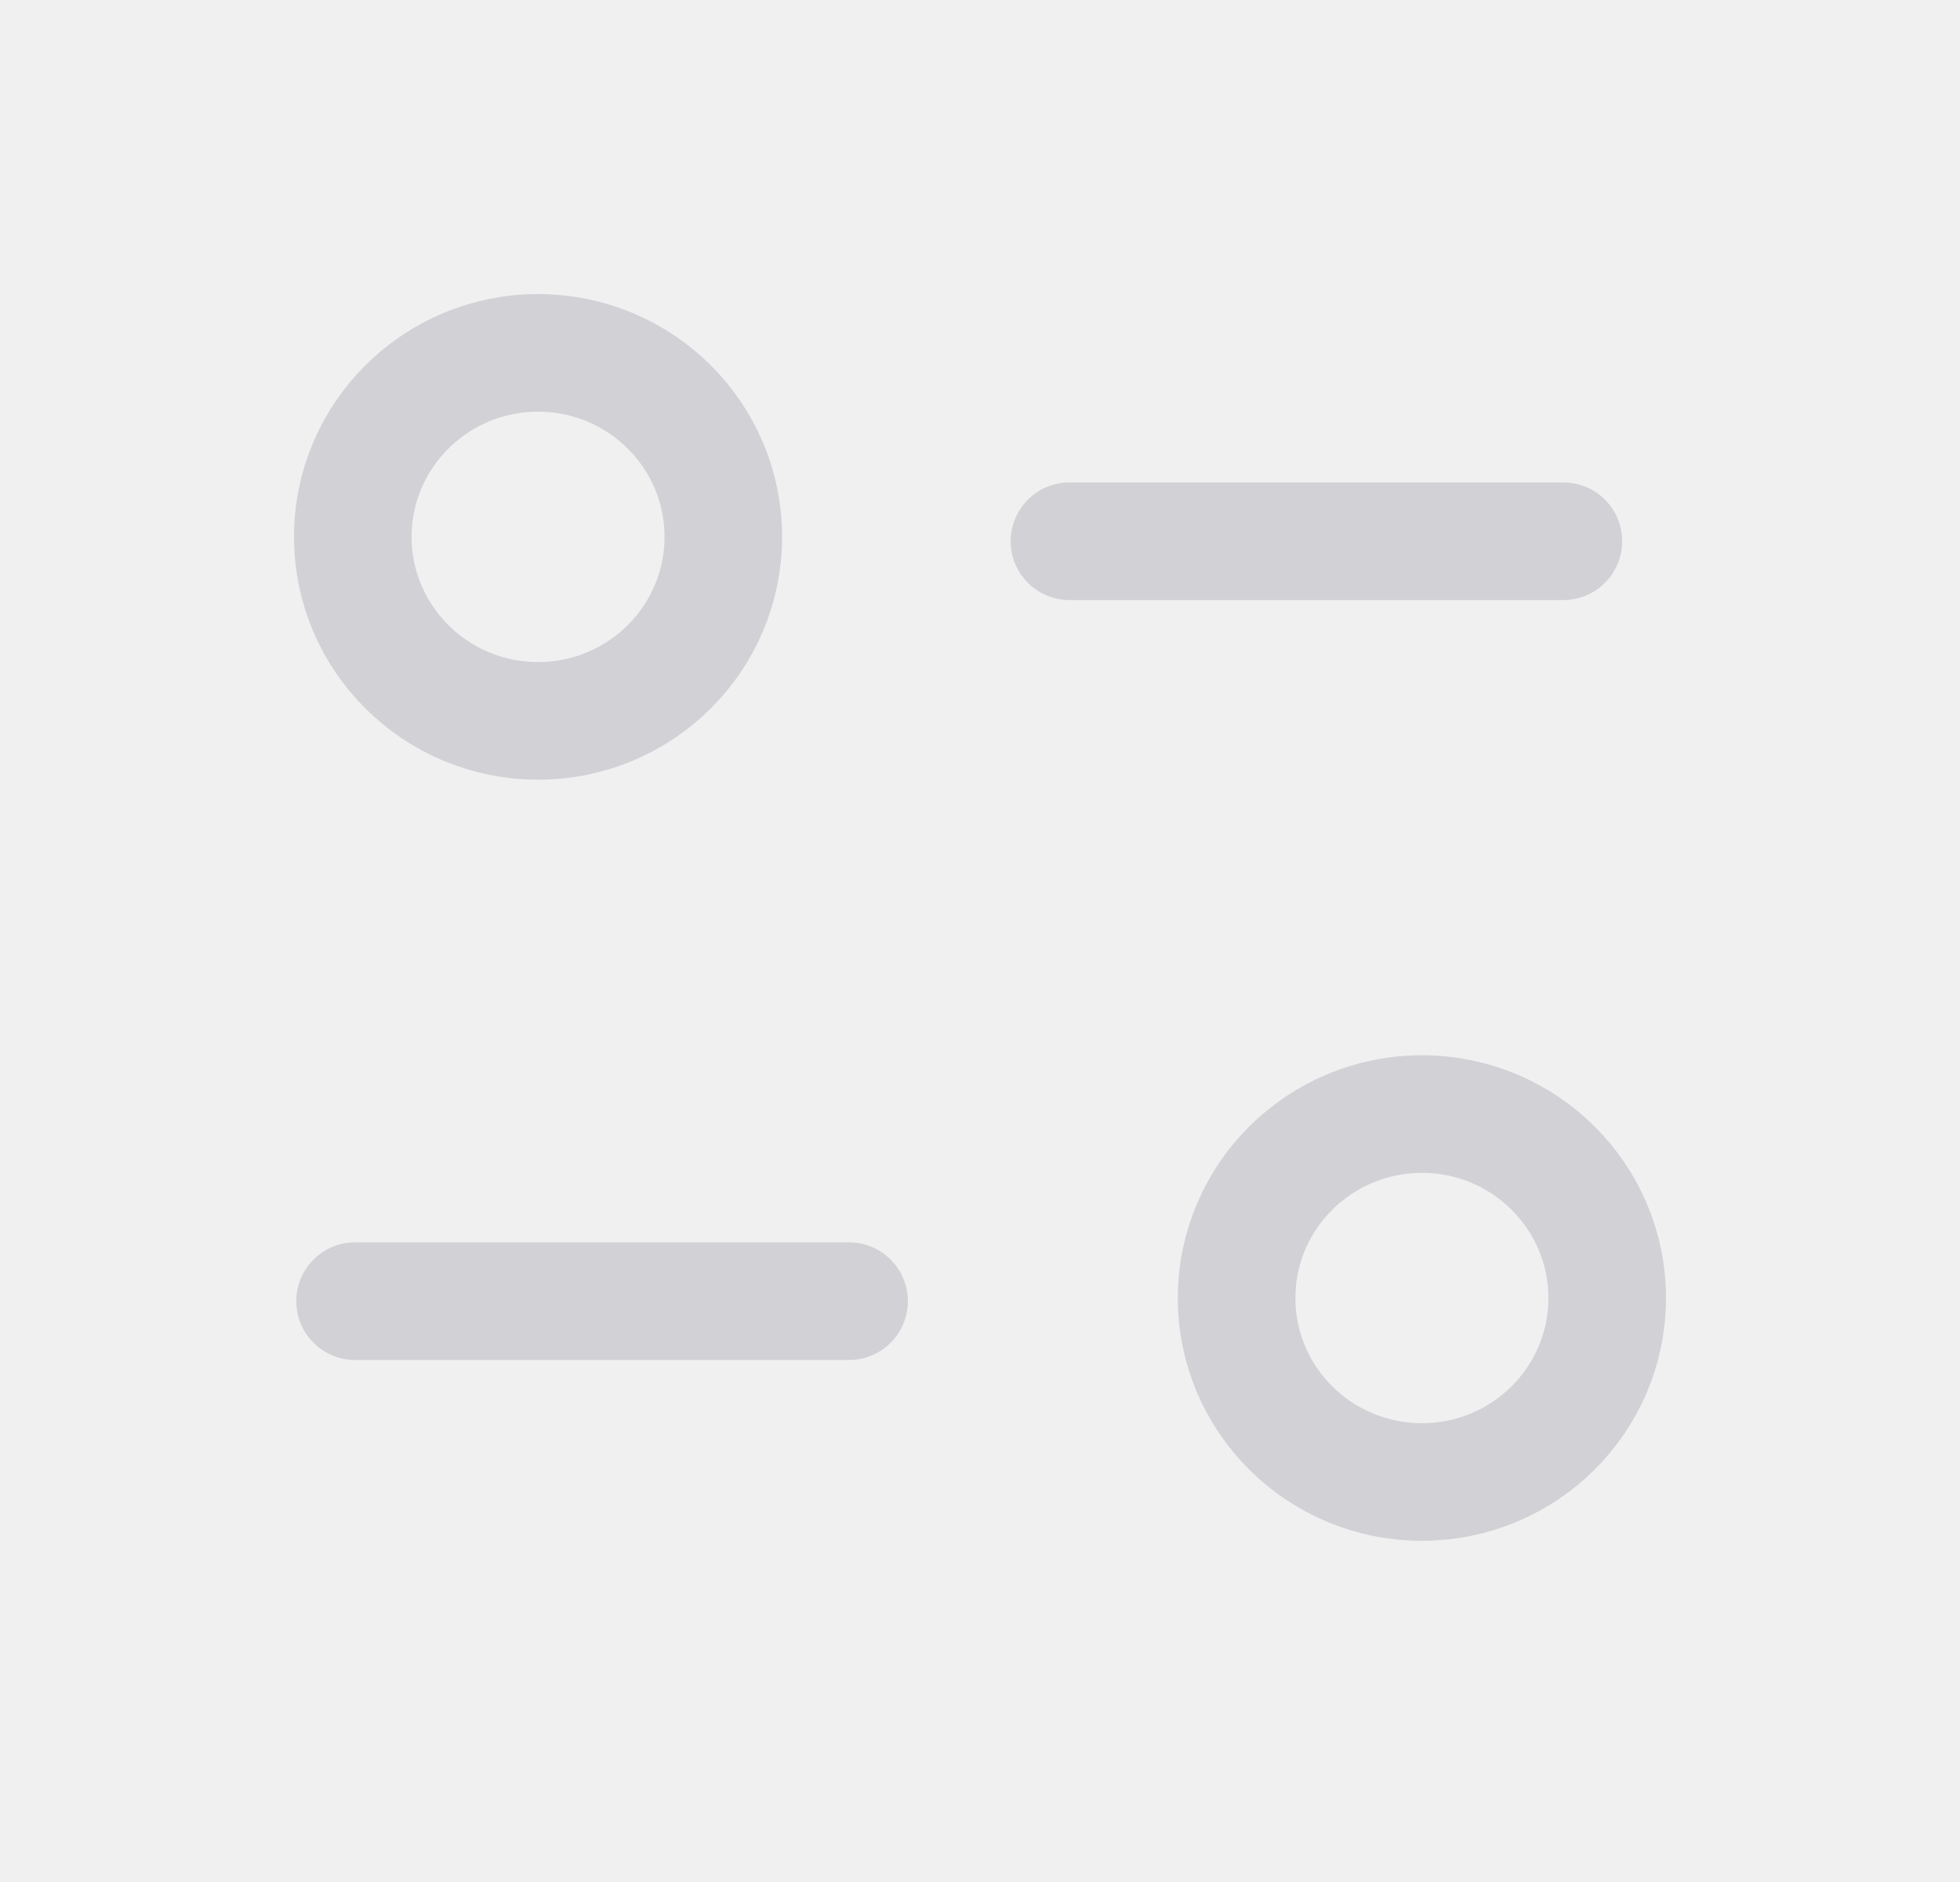
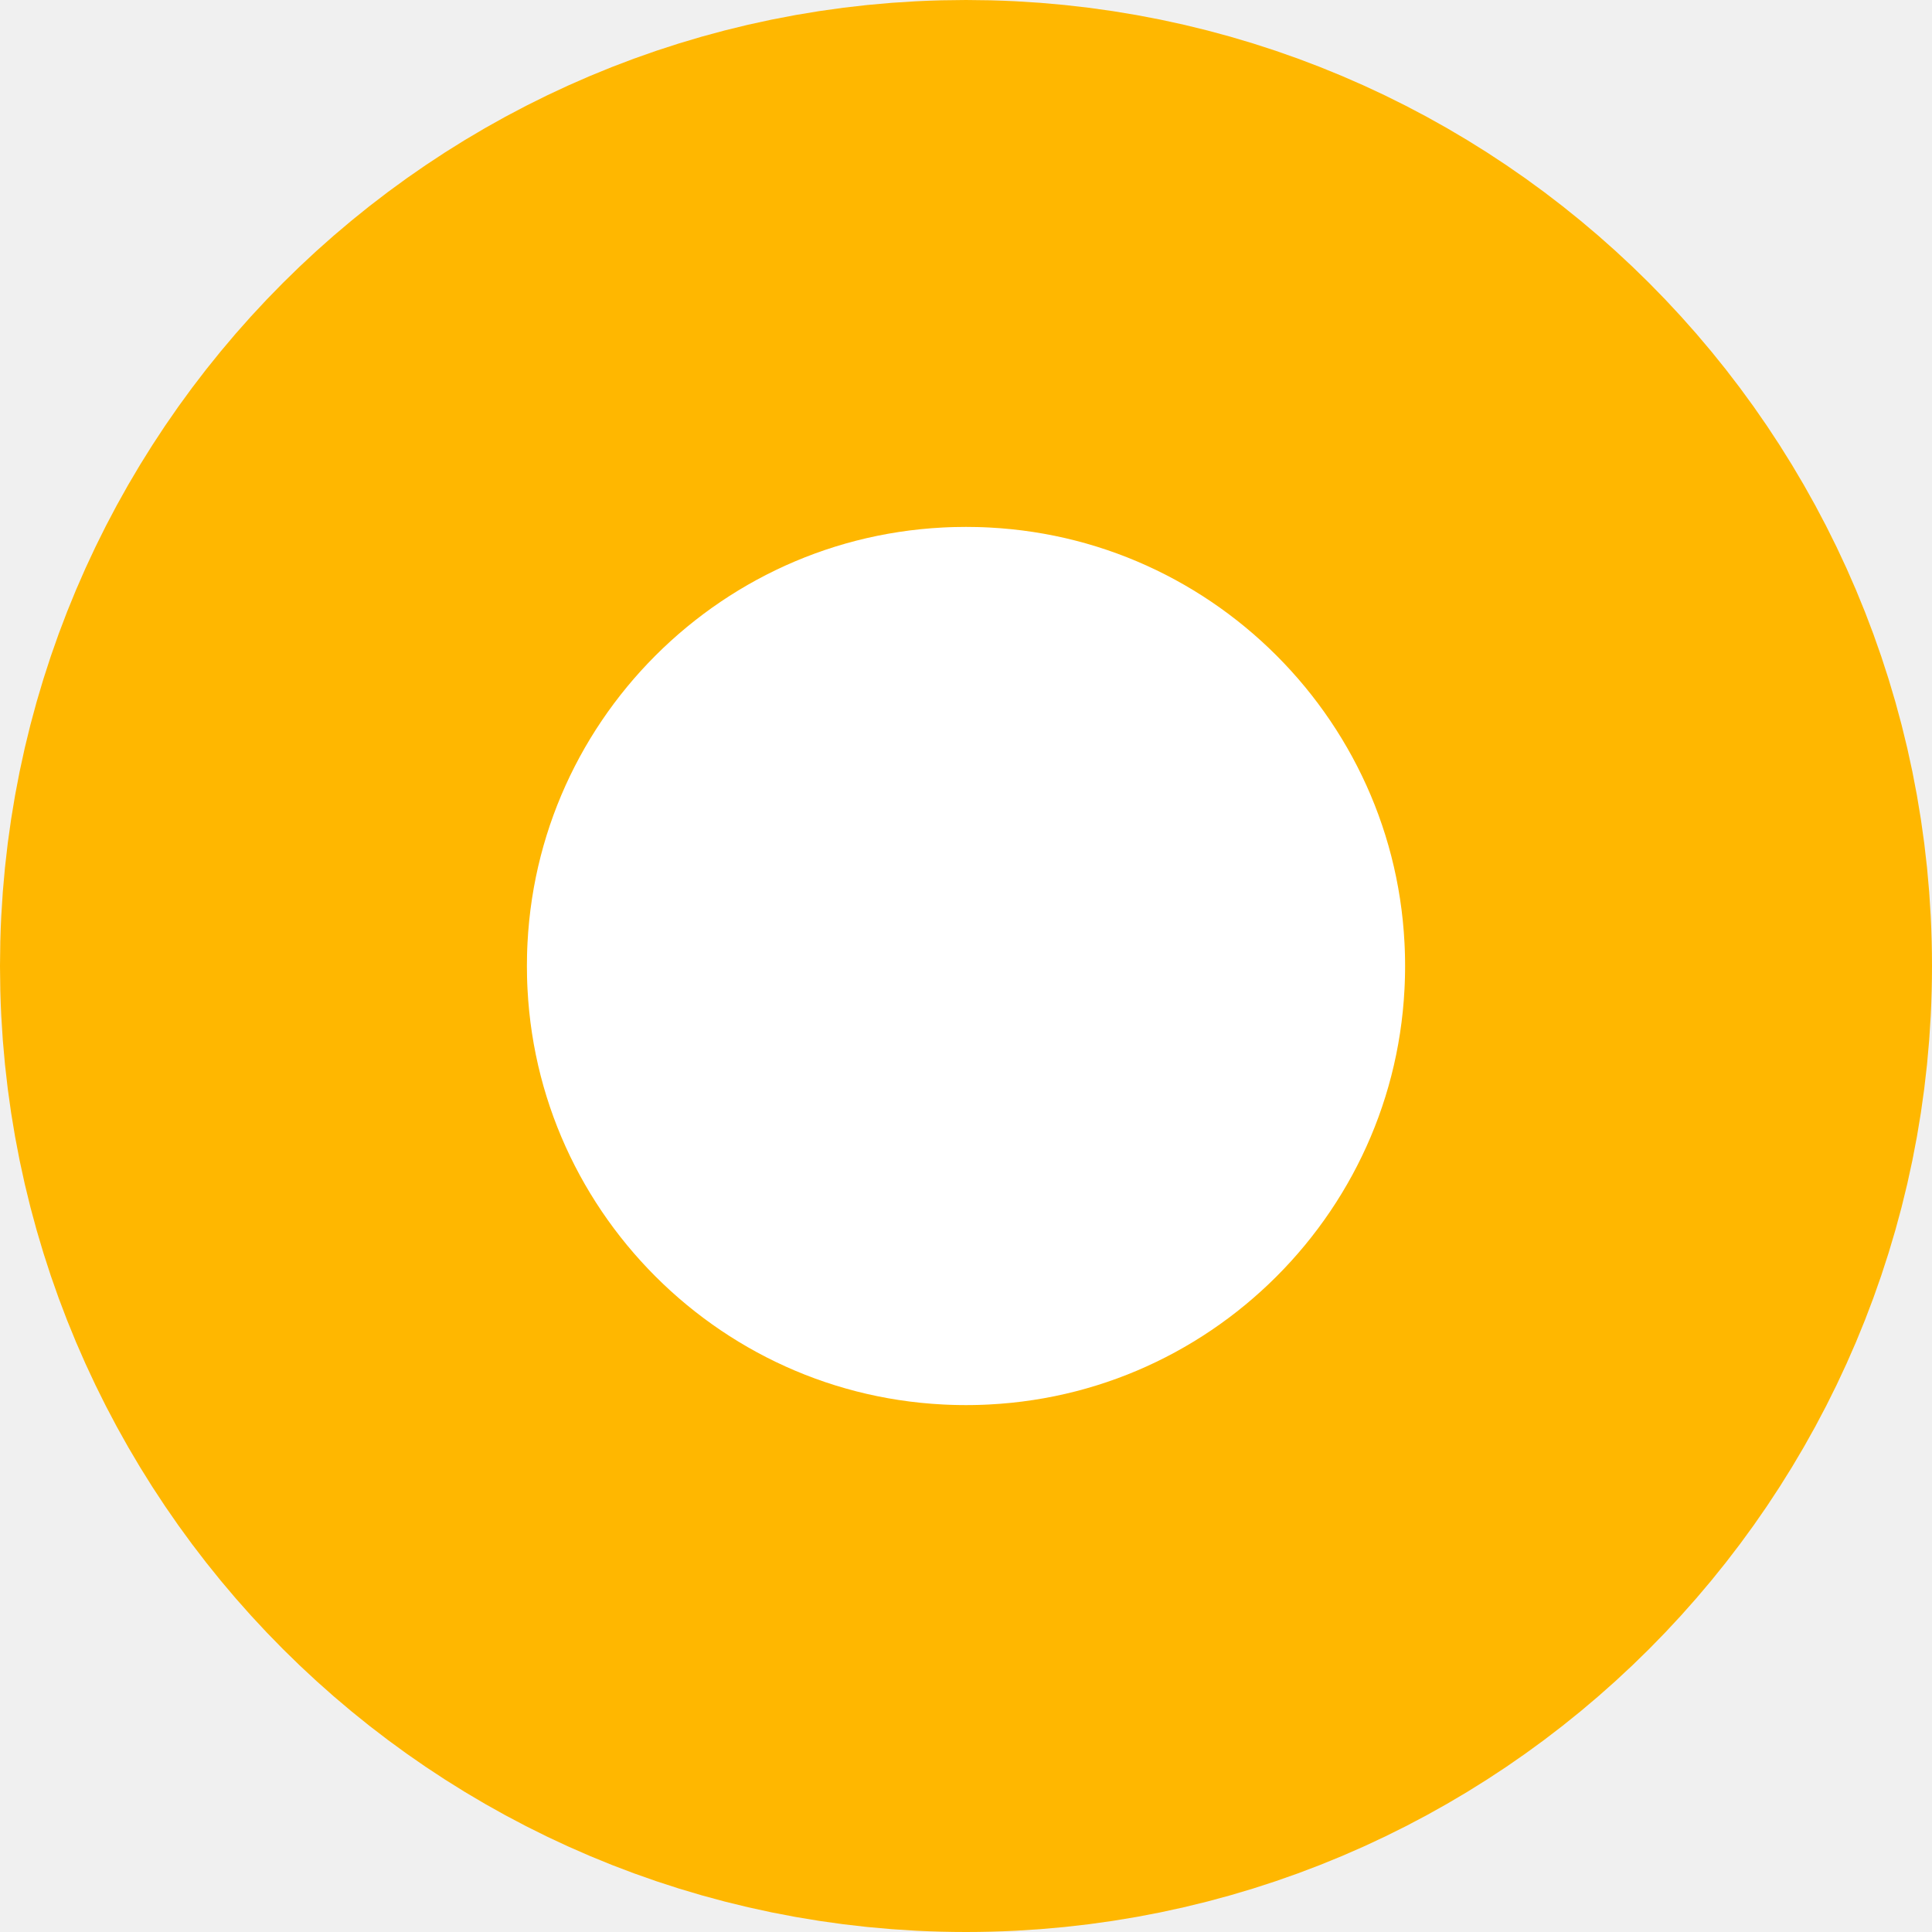
- <svg xmlns="http://www.w3.org/2000/svg" width="25" height="24" viewBox="0 0 25 24" fill="none">
-   <path d="M10.83 16.593H4.529" stroke="#D2D1D6" stroke-width="1.5" stroke-linecap="round" stroke-linejoin="round" />
-   <path d="M13.641 6.902H19.941" stroke="#D2D1D6" stroke-width="1.5" stroke-linecap="round" stroke-linejoin="round" />
-   <path fill-rule="evenodd" clip-rule="evenodd" d="M9.226 6.846C9.226 5.551 8.168 4.5 6.863 4.5C5.558 4.5 4.5 5.551 4.5 6.846C4.5 8.142 5.558 9.193 6.863 9.193C8.168 9.193 9.226 8.142 9.226 6.846Z" stroke="#D2D1D6" stroke-width="1.5" stroke-linecap="round" stroke-linejoin="round" />
-   <path fill-rule="evenodd" clip-rule="evenodd" d="M20.5 16.553C20.5 15.258 19.442 14.207 18.137 14.207C16.832 14.207 15.773 15.258 15.773 16.553C15.773 17.849 16.832 18.899 18.137 18.899C19.442 18.899 20.5 17.849 20.5 16.553Z" stroke="#D2D1D6" stroke-width="1.5" stroke-linecap="round" stroke-linejoin="round" />
+ <svg xmlns="http://www.w3.org/2000/svg" width="22" height="22" viewBox="0 0 22 22" fill="none">
+   <circle id="oval - UIHUT" cx="11" cy="11" r="8" fill="white" stroke="#FFB700" stroke-width="6" />
</svg>
